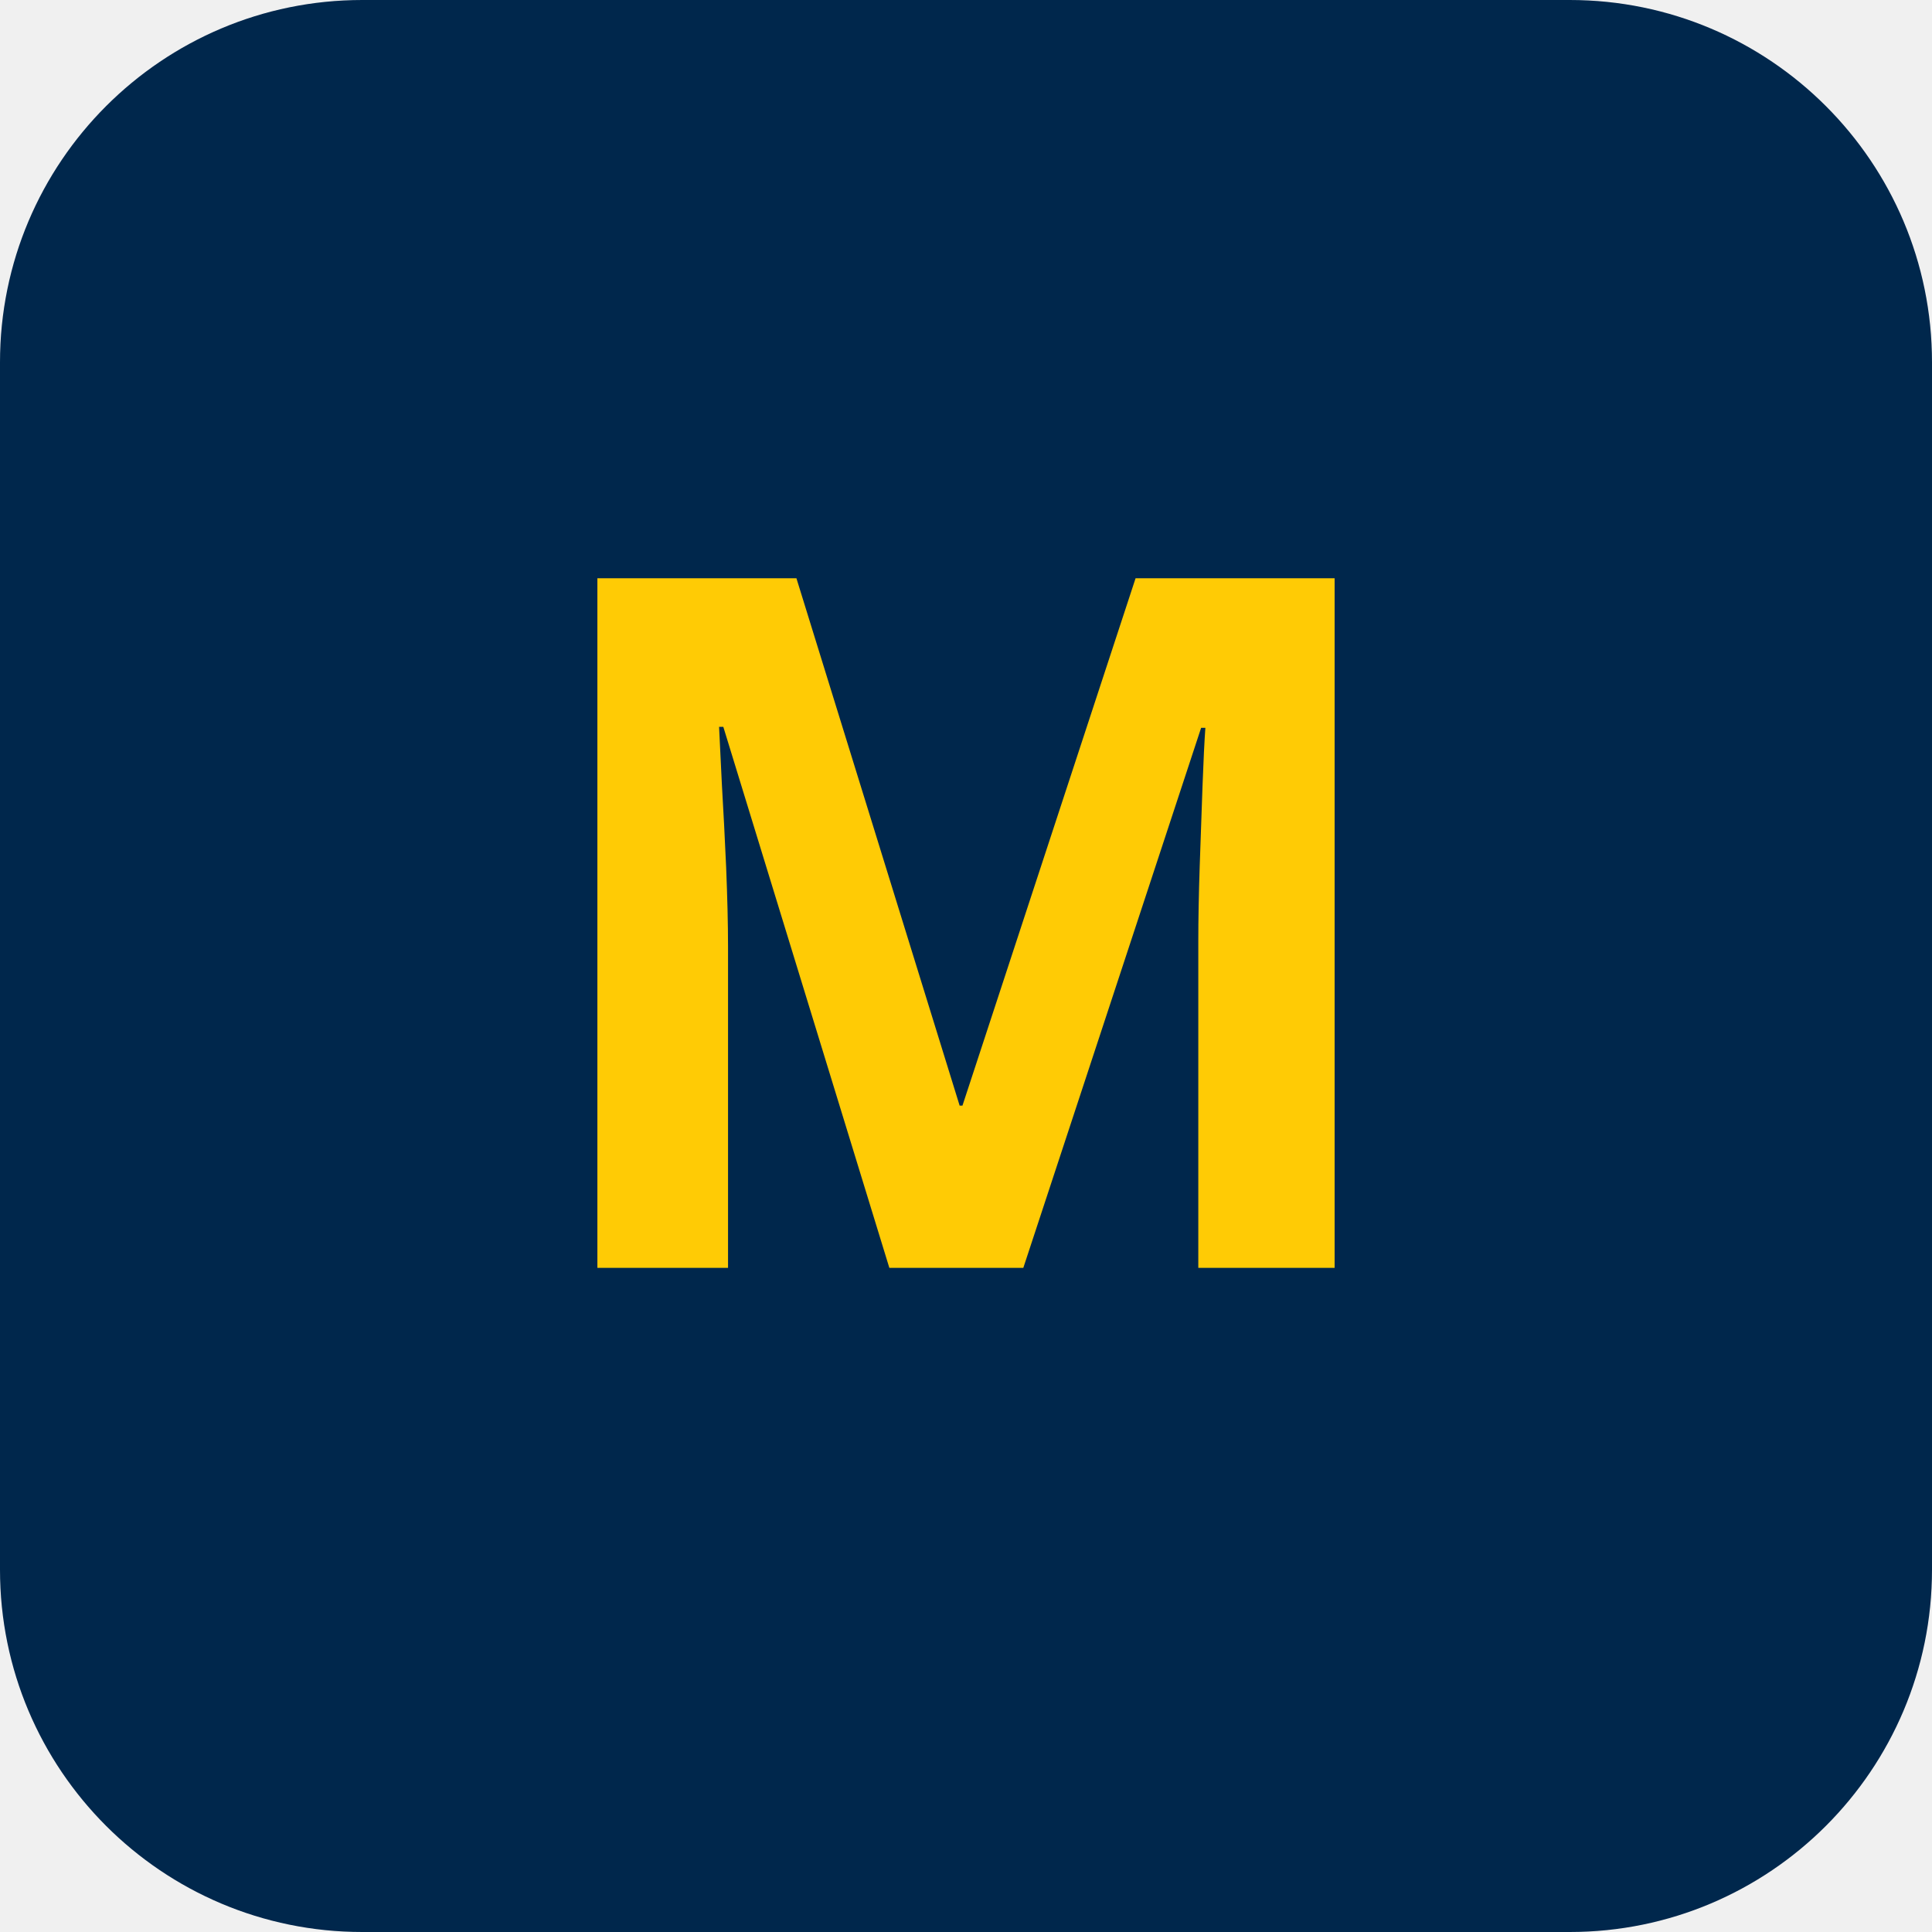
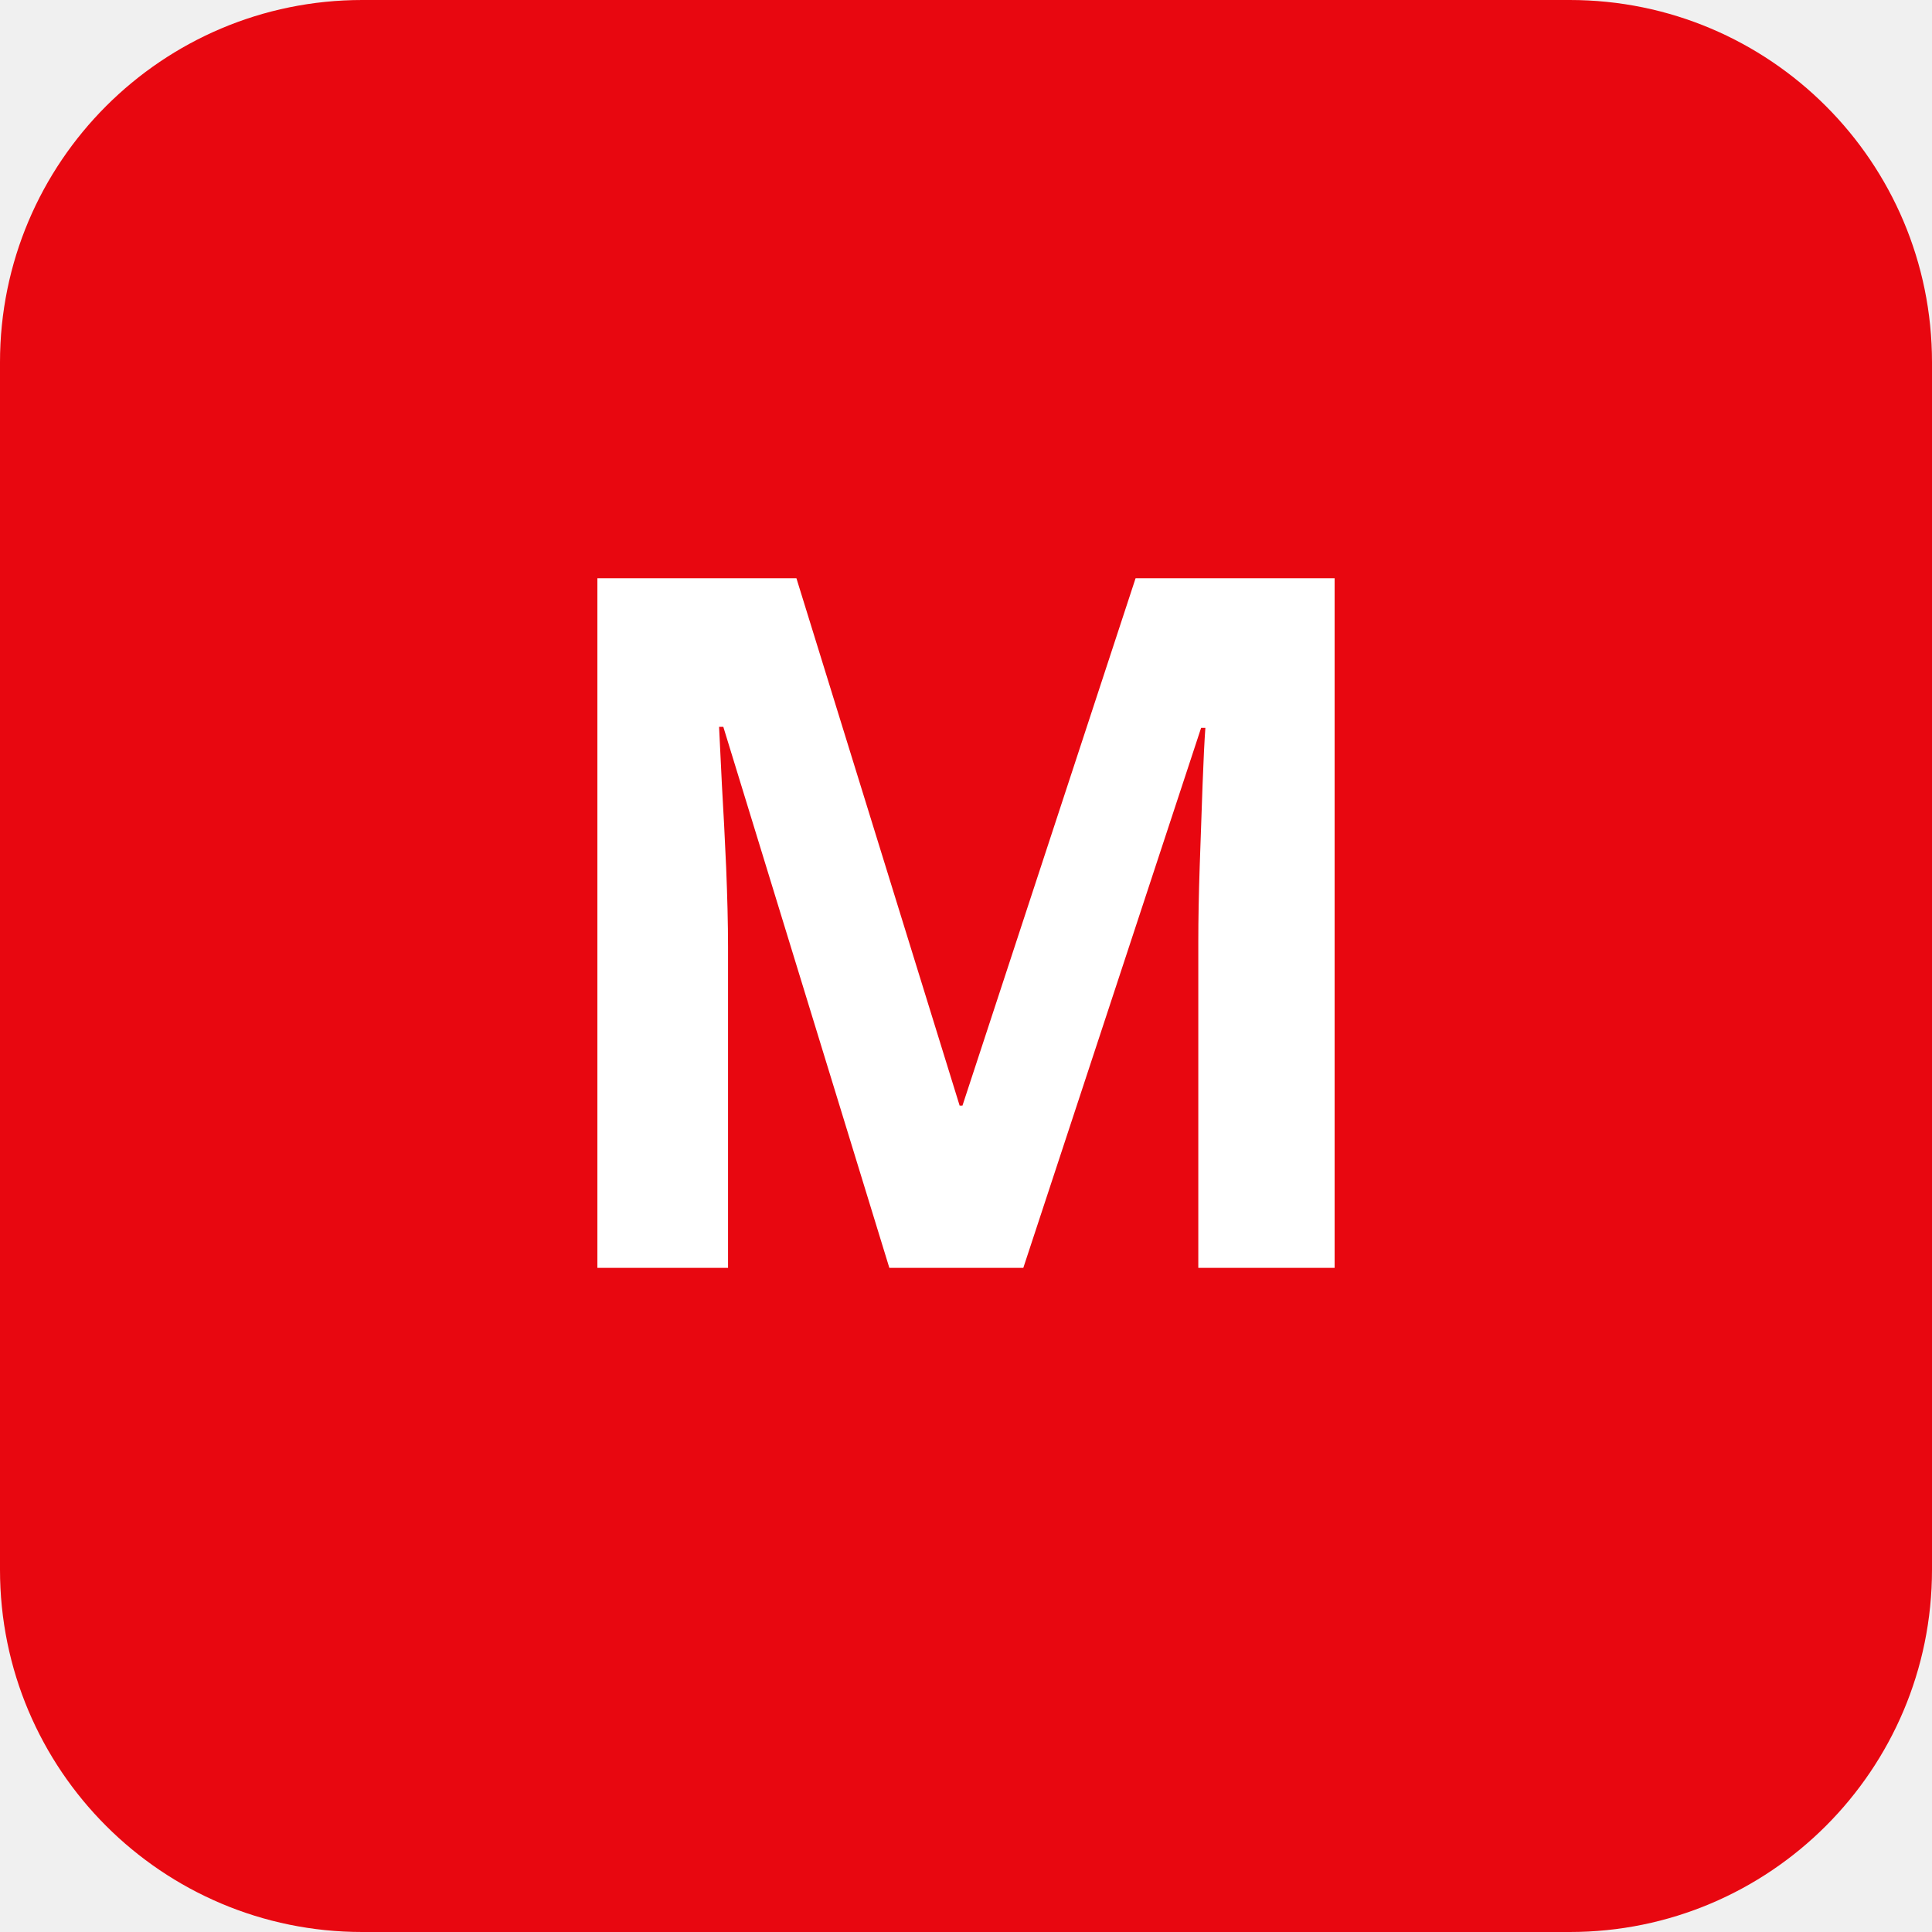
<svg xmlns="http://www.w3.org/2000/svg" viewBox="0 0 64 64">
-   <rect width="64" height="64" rx="12" fill="#00274c" />
-   <text x="32" y="42" text-anchor="middle" font-family="system-ui, sans-serif" font-size="32" font-weight="700" fill="#ffcb05">M</text>
+   <rect width="64" height="64" rx="12" fill="#e80710" />
+   <text x="32" y="42" text-anchor="middle" font-family="system-ui, sans-serif" font-size="32" font-weight="700" fill="#ffffff">M</text>
</svg>
